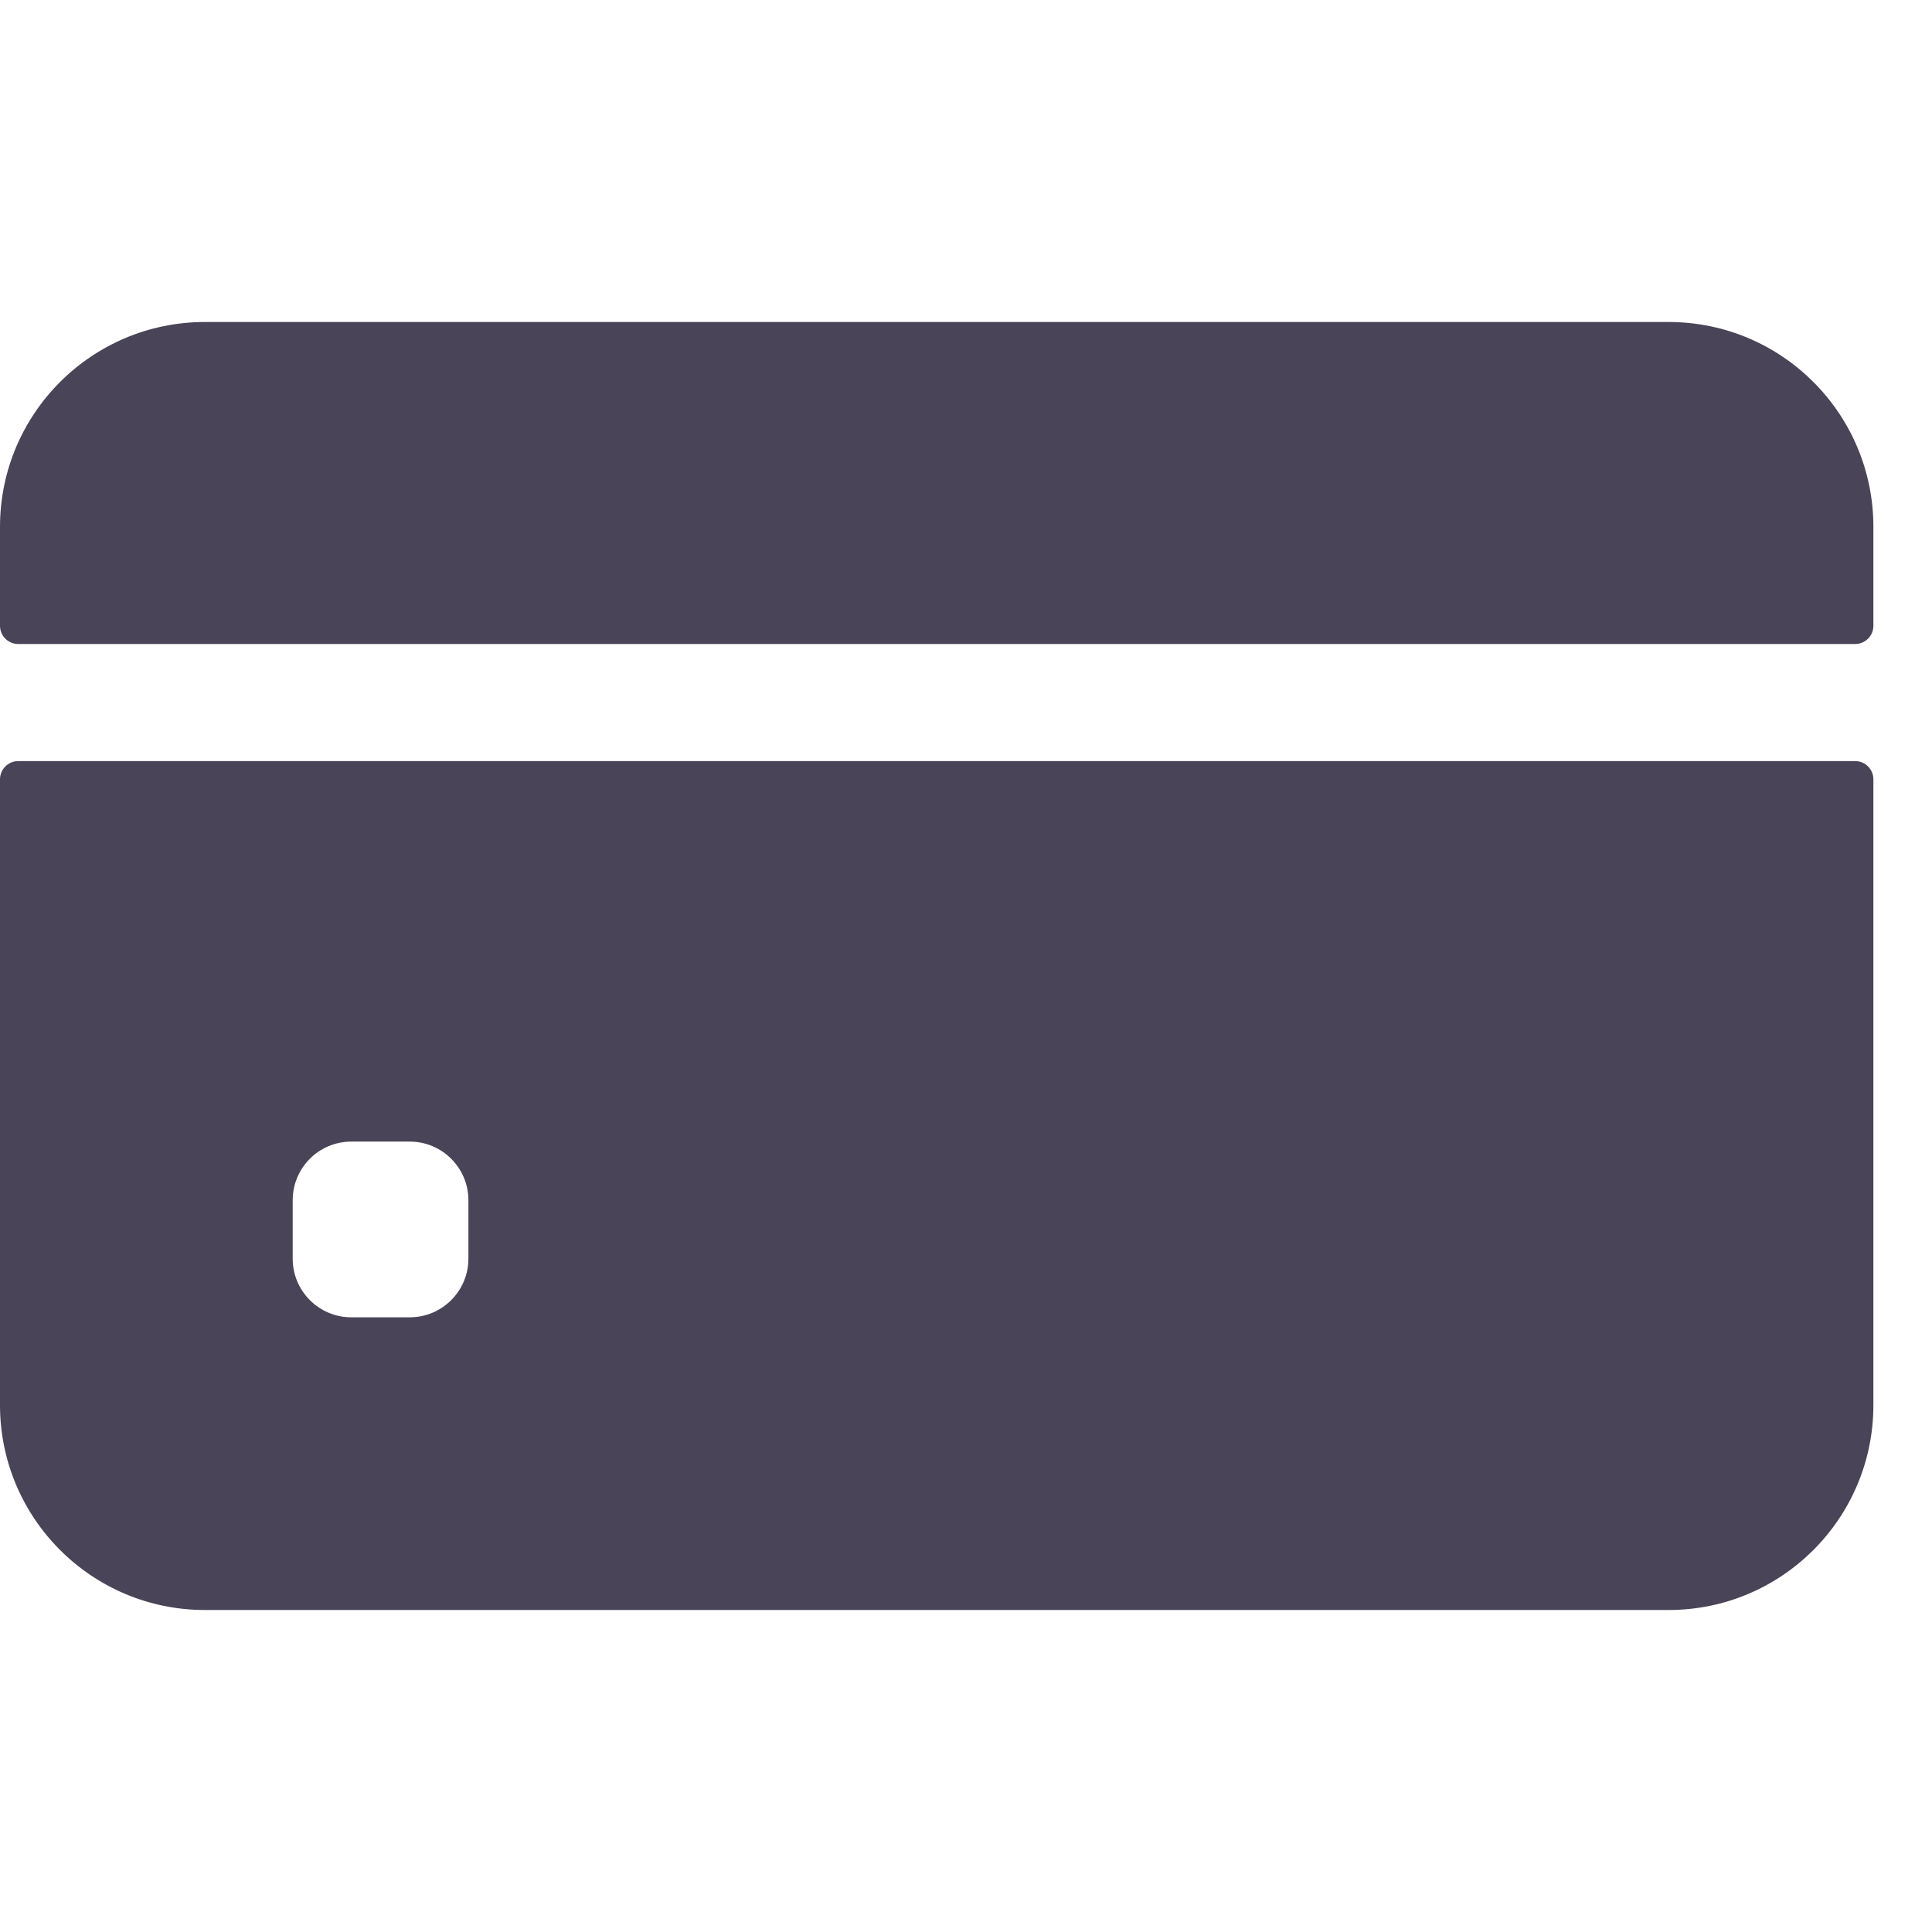
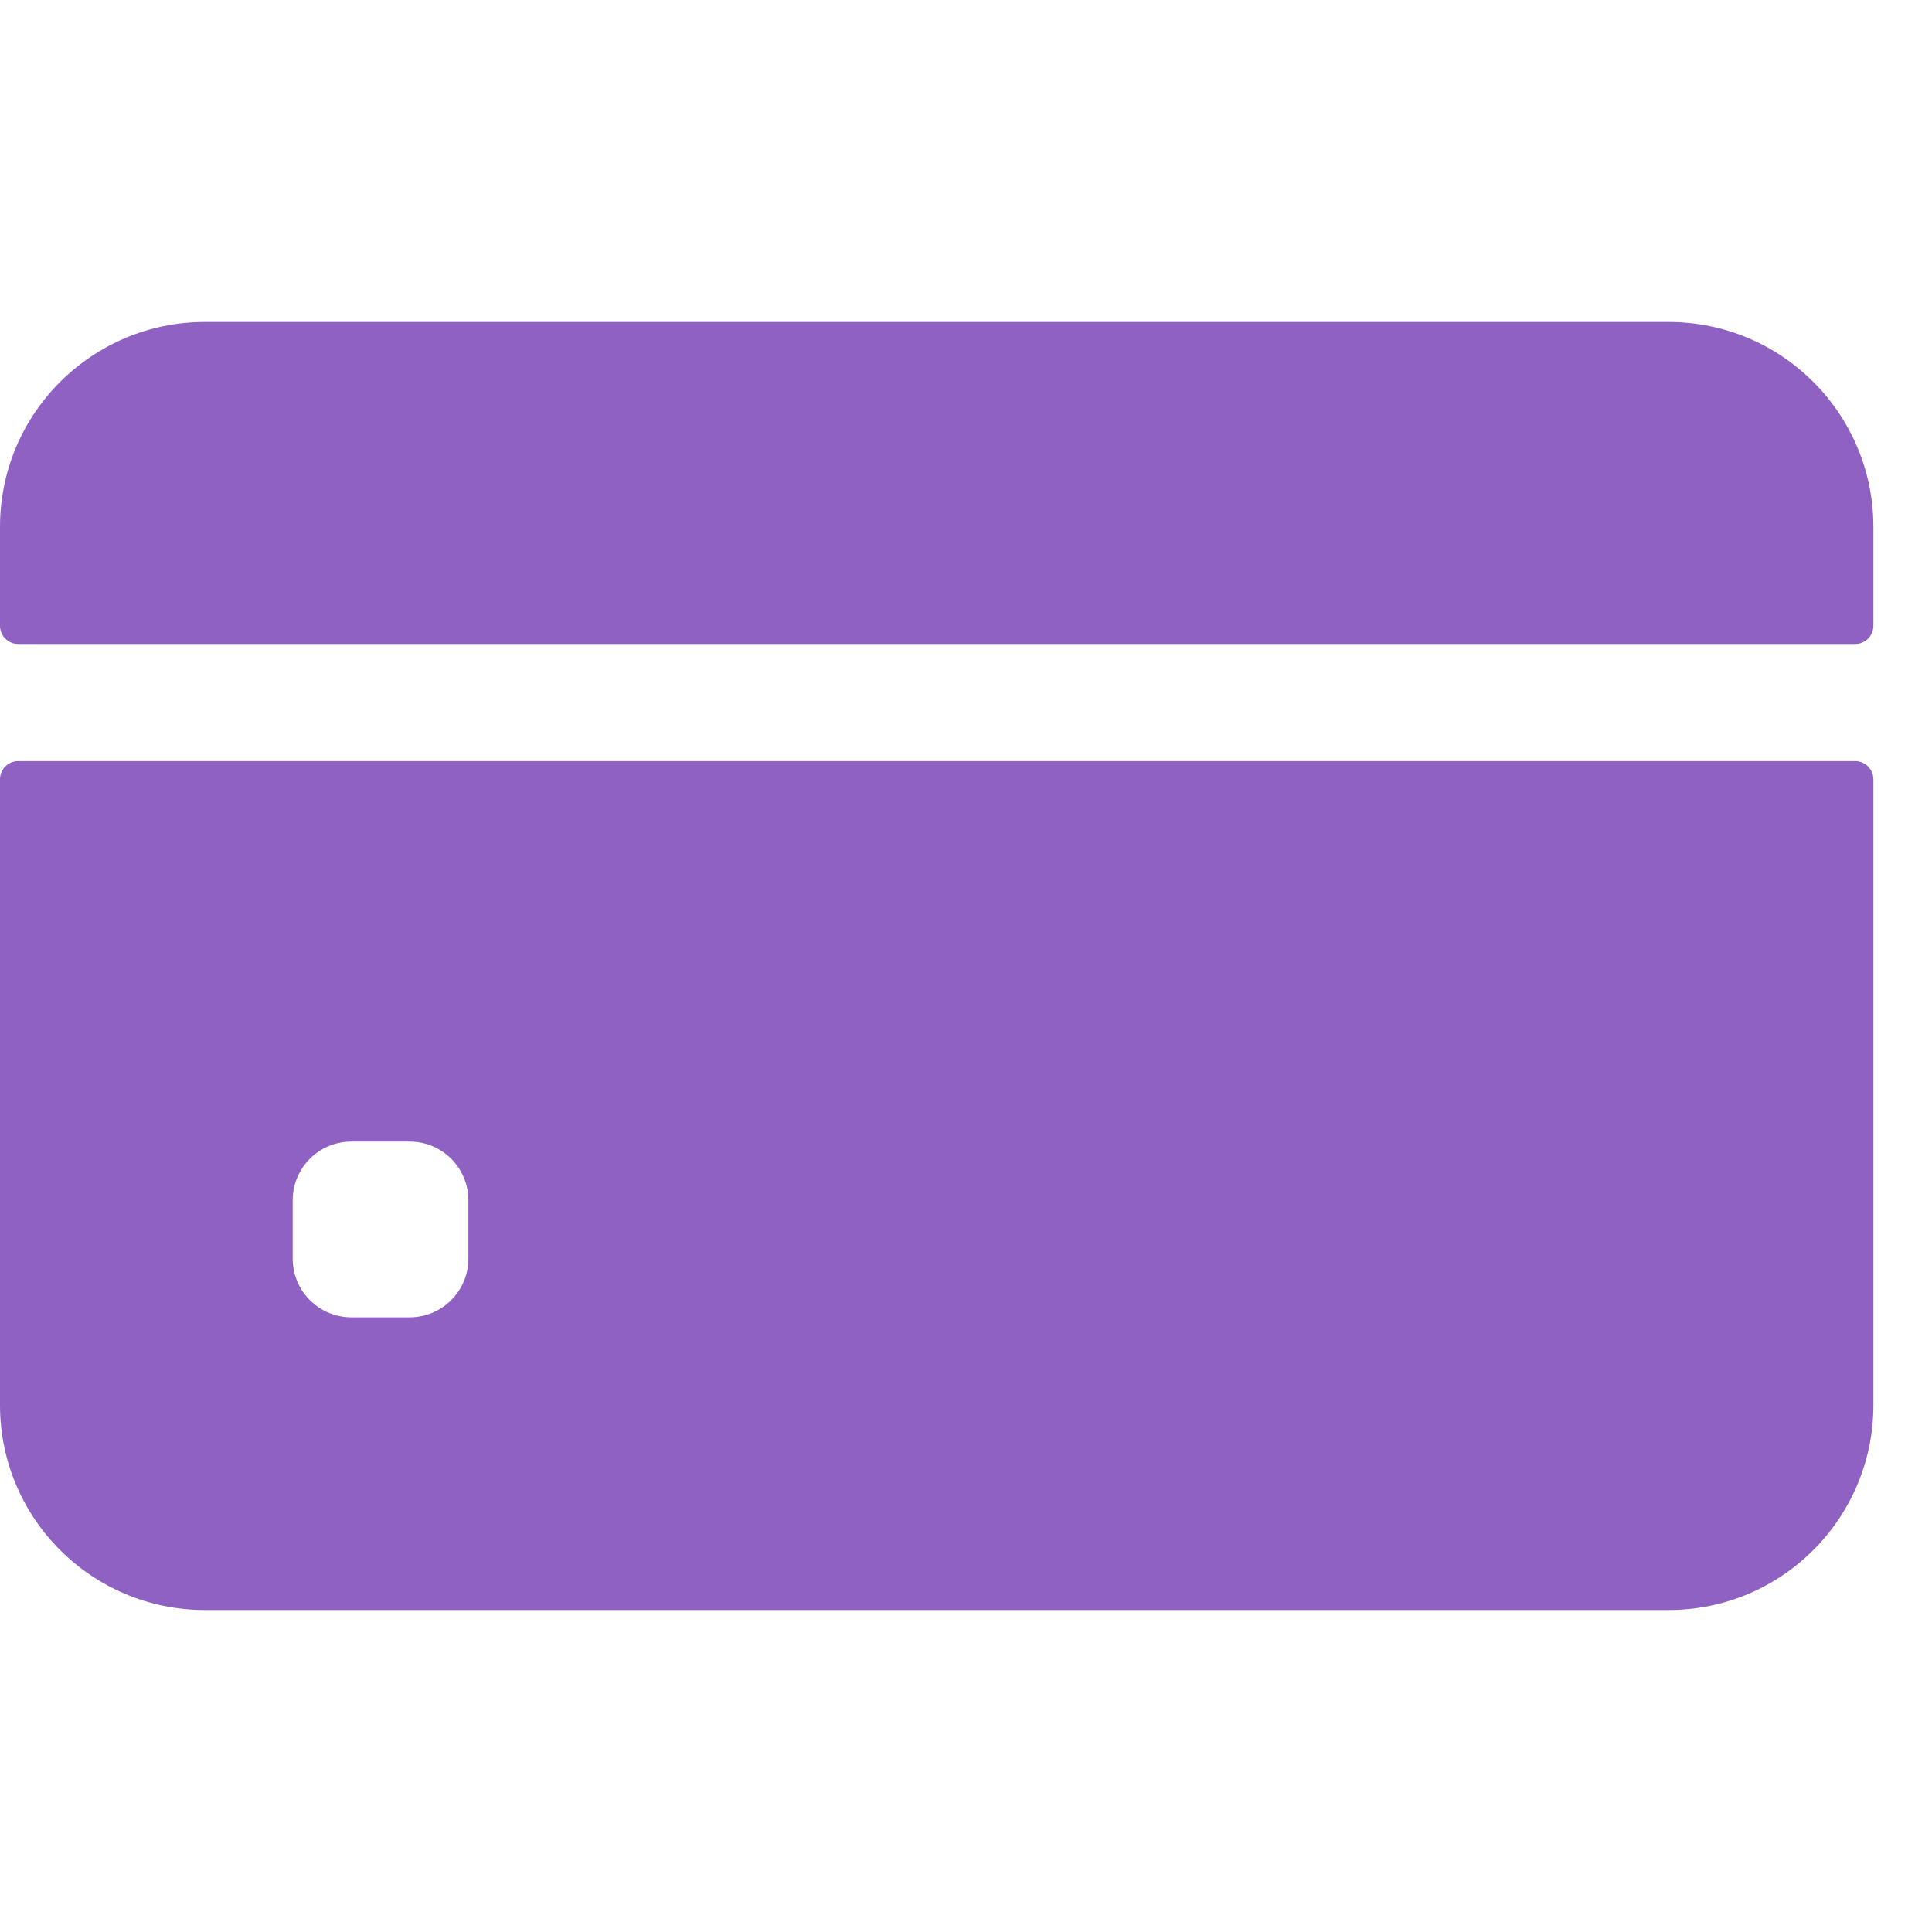
<svg xmlns="http://www.w3.org/2000/svg" width="18" height="18" viewBox="0 0 18 18" fill="none">
-   <path d="M17.454 5.83V4.909C17.454 3.855 16.6 3 15.546 3H1.909C0.855 3 0 3.855 0 4.909V5.83C0 5.924 0.076 6 0.17 6H17.284C17.378 6 17.454 5.924 17.454 5.83Z" fill="#4A4458" />
-   <path d="M0 7.261V13.091C0 14.145 0.855 15 1.909 15H15.546C16.6 15 17.454 14.145 17.454 13.091V7.261C17.454 7.167 17.378 7.091 17.284 7.091H0.17C0.076 7.091 0 7.167 0 7.261ZM4.364 11.727C4.364 12.028 4.119 12.273 3.818 12.273H3.273C2.971 12.273 2.727 12.028 2.727 11.727V11.182C2.727 10.881 2.971 10.636 3.273 10.636H3.818C4.119 10.636 4.364 10.881 4.364 11.182V11.727Z" fill="#4A4458" />
+   <path d="M17.454 5.83V4.909C17.454 3.855 16.6 3 15.546 3H1.909C0.855 3 0 3.855 0 4.909V5.83C0 5.924 0.076 6 0.17 6H17.284C17.378 6 17.454 5.924 17.454 5.83Z" fill="#8E61C3" />
+   <path d="M0 7.261V13.091C0 14.145 0.855 15 1.909 15H15.546C16.6 15 17.454 14.145 17.454 13.091V7.261C17.454 7.167 17.378 7.091 17.284 7.091H0.17C0.076 7.091 0 7.167 0 7.261ZM4.364 11.727C4.364 12.028 4.119 12.273 3.818 12.273H3.273C2.971 12.273 2.727 12.028 2.727 11.727V11.182C2.727 10.881 2.971 10.636 3.273 10.636H3.818C4.119 10.636 4.364 10.881 4.364 11.182V11.727Z" fill="#8E61C3" />
</svg>
